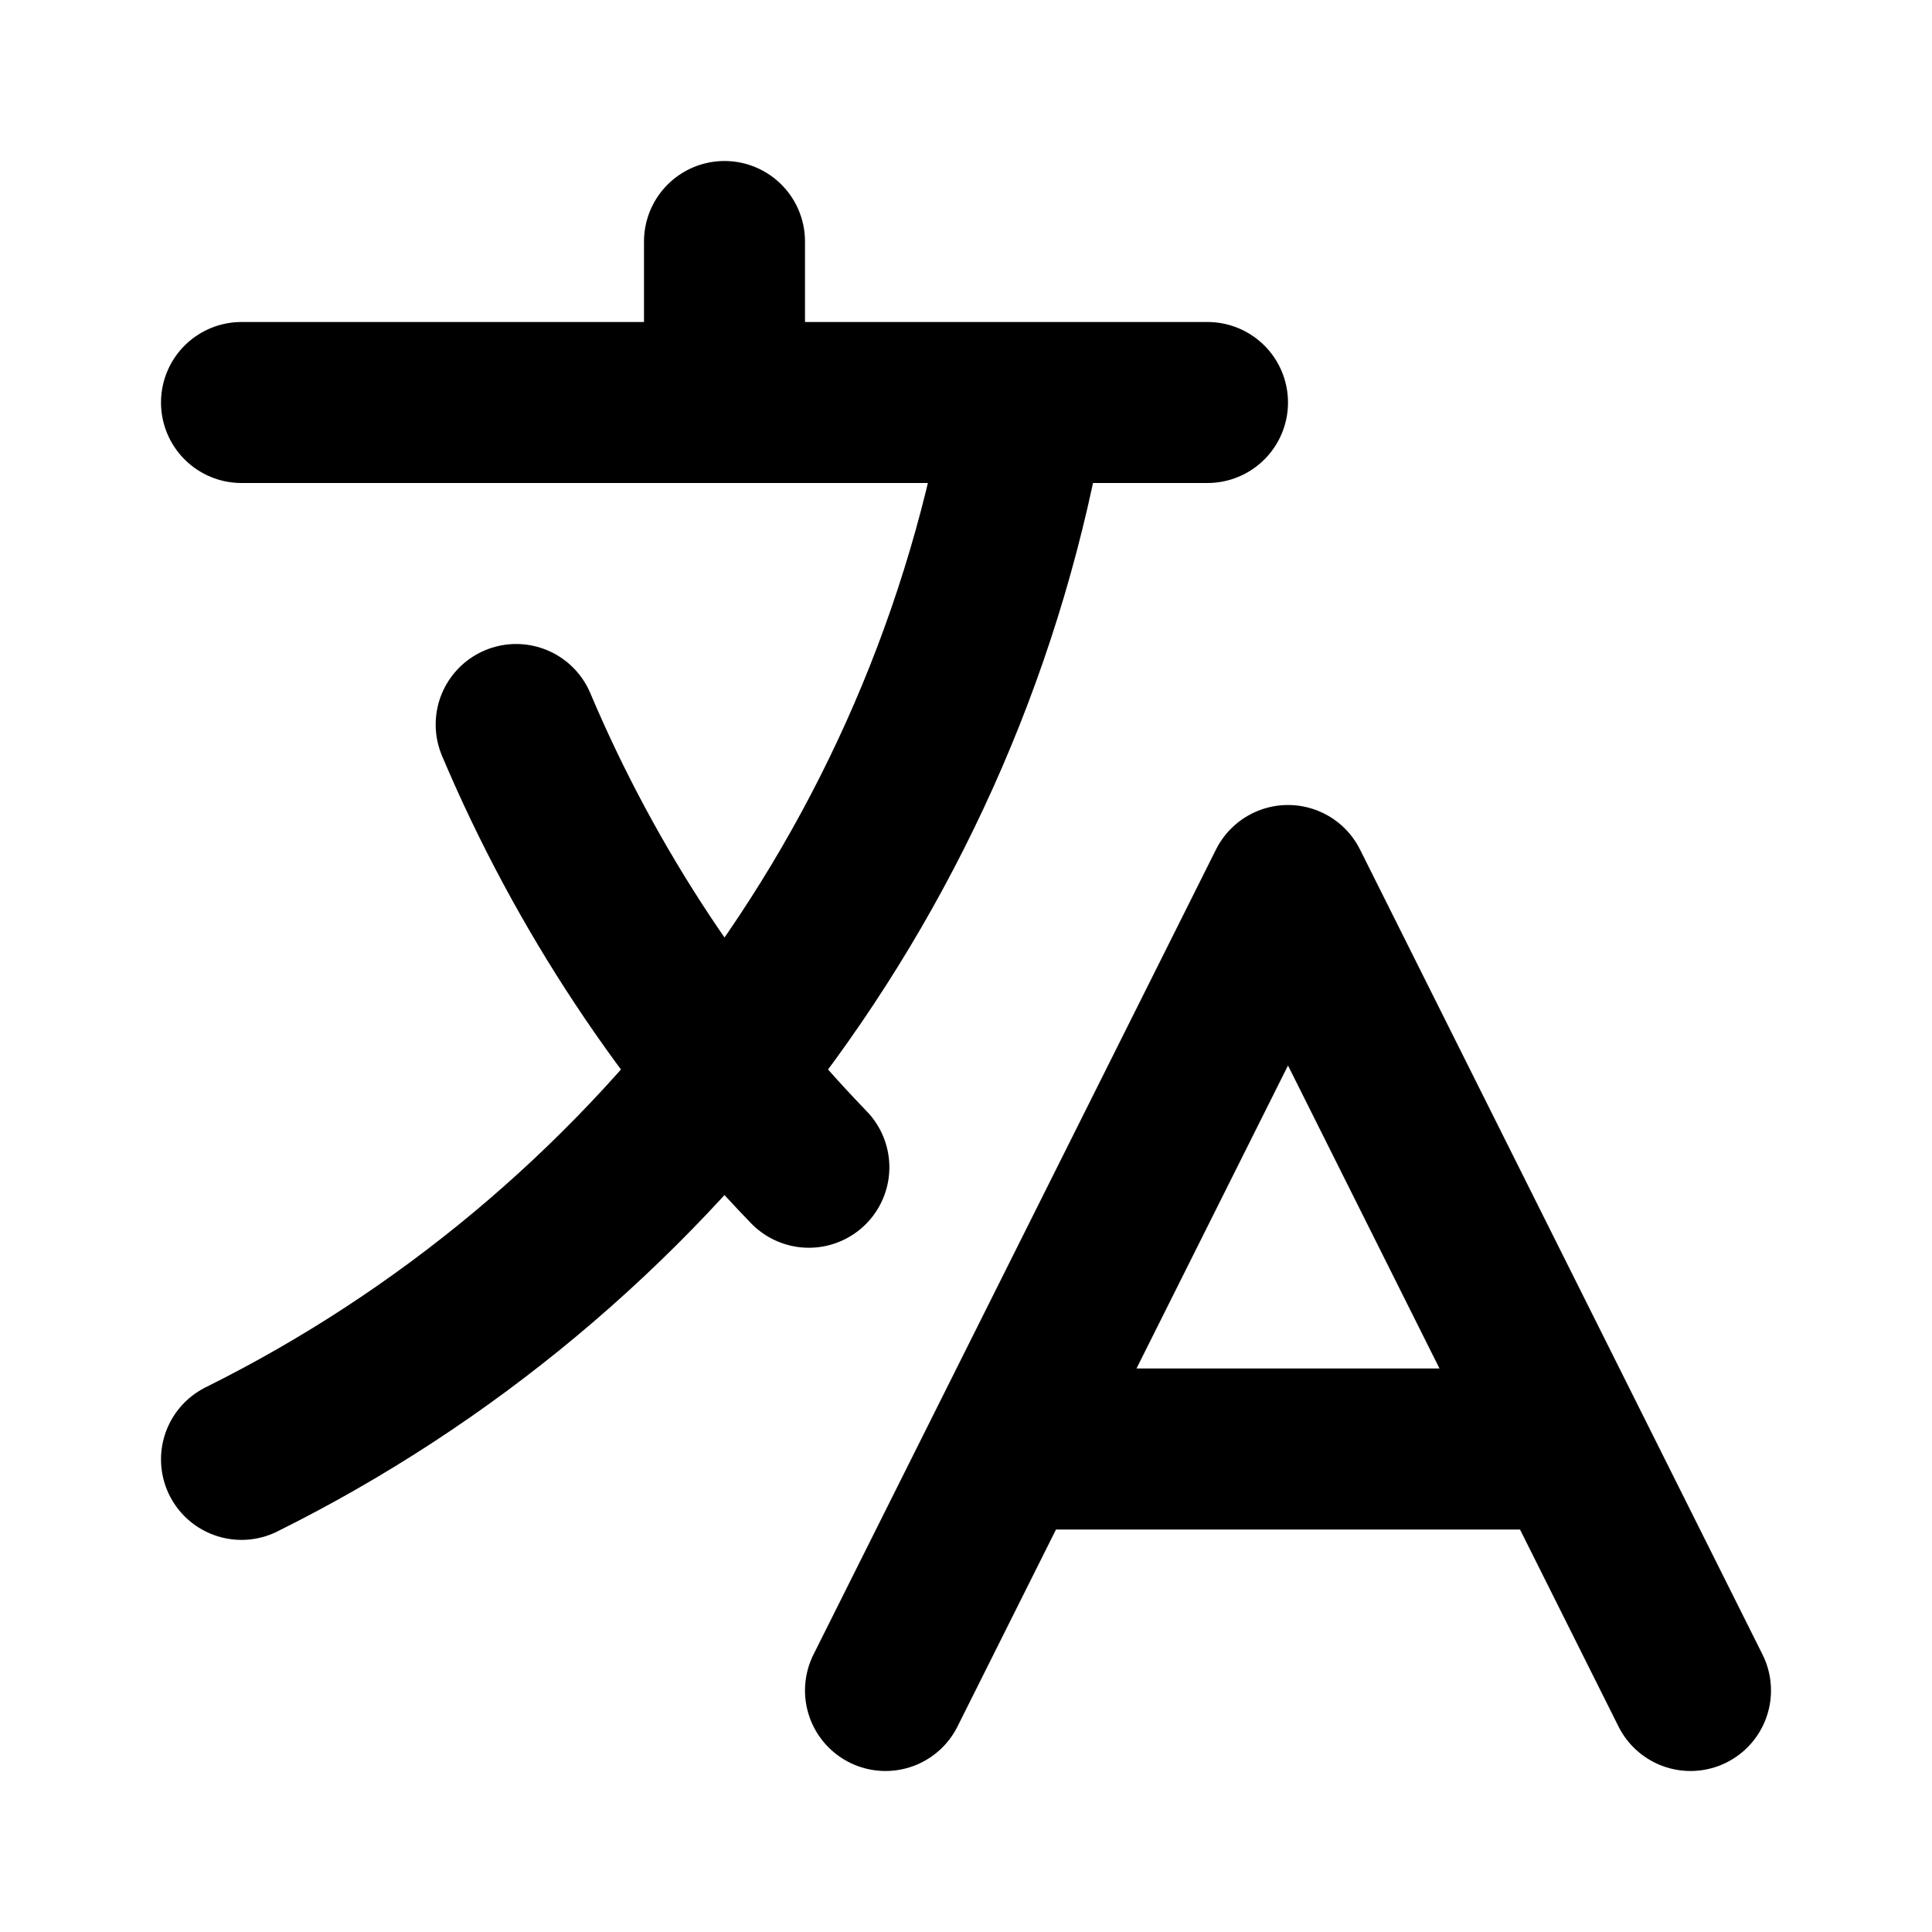
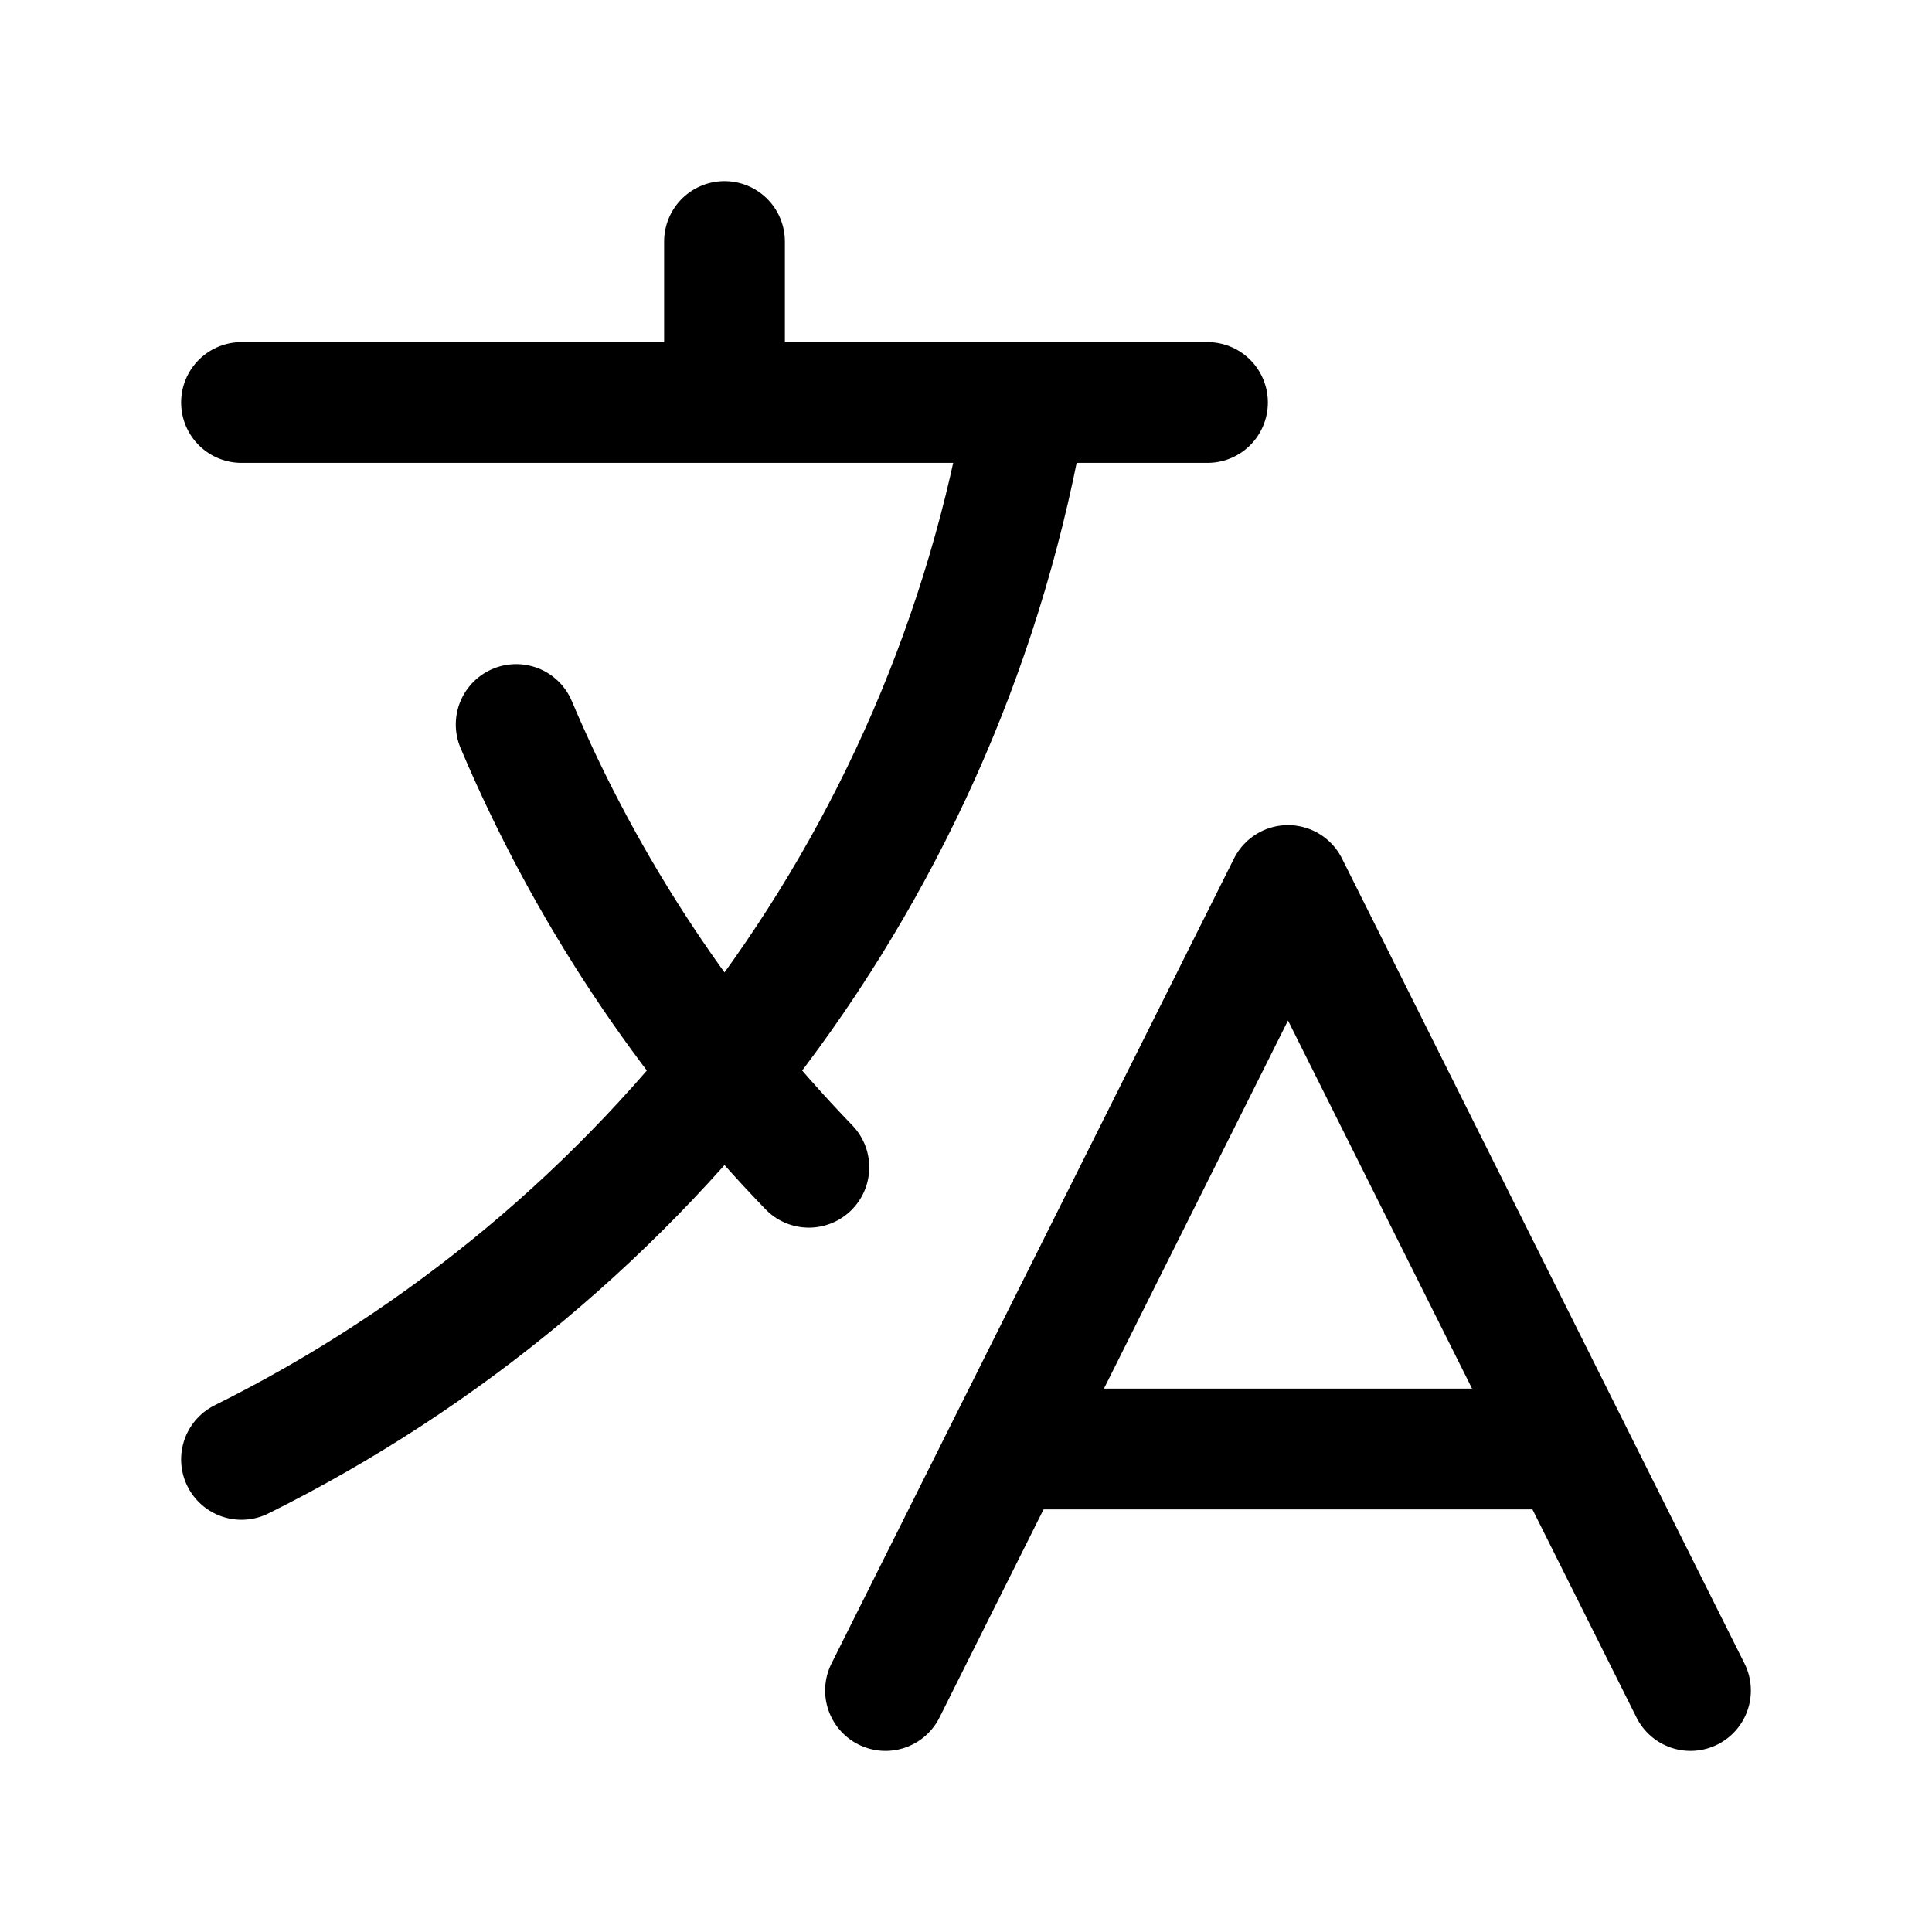
<svg xmlns="http://www.w3.org/2000/svg" width="24" height="24" viewBox="0 0 24 24" fill="none">
-   <path d="M3 5H15M9 3V5M10.048 14.5C8.521 12.918 7.281 11.056 6.412 9M12.5 18H19.5M11 21L16 11L21 21M12.751 5C11.783 10.77 8.07 15.61 3 18.129" stroke="currentColor" stroke-width="2" stroke-linecap="round" stroke-linejoin="round" />
+   <path d="M3 5H15M9 3V5M10.048 14.5C8.521 12.918 7.281 11.056 6.412 9M12.5 18H19.5M11 21L16 11L21 21M12.751 5C11.783 10.77 8.07 15.61 3 18.129" stroke="currentColor" stroke-width="1.5" stroke-linecap="round" stroke-linejoin="round" />
</svg>
